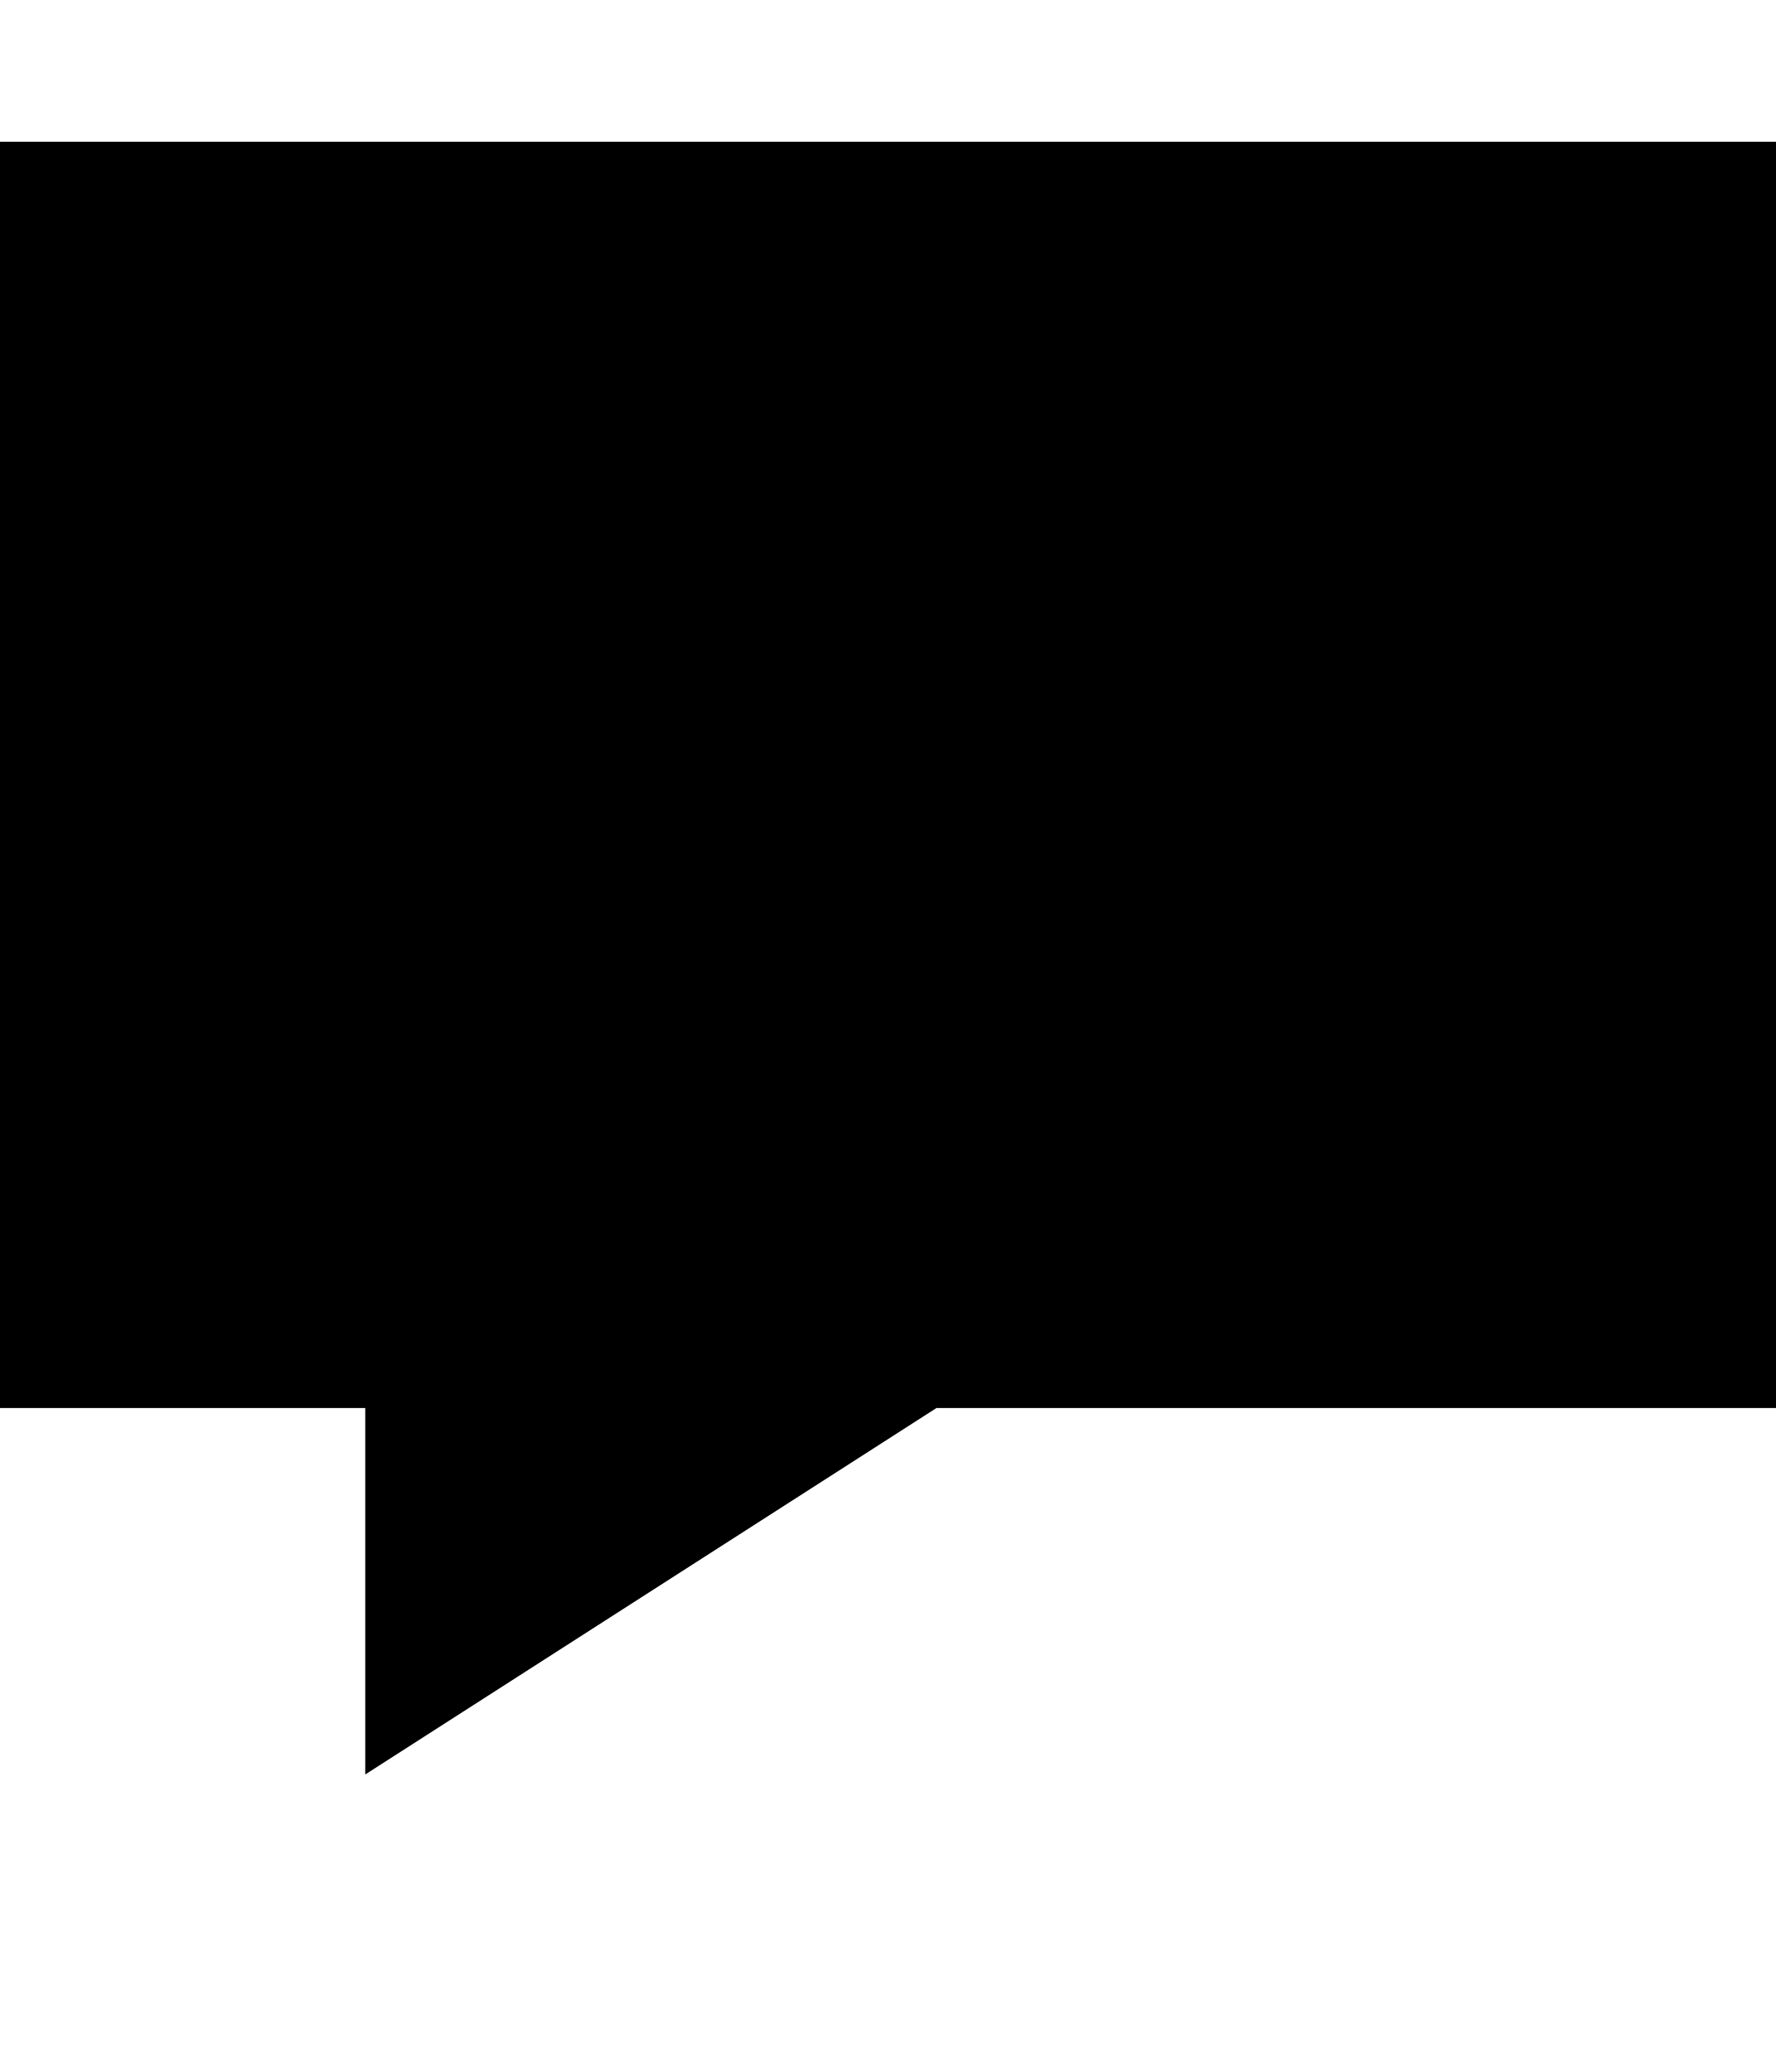
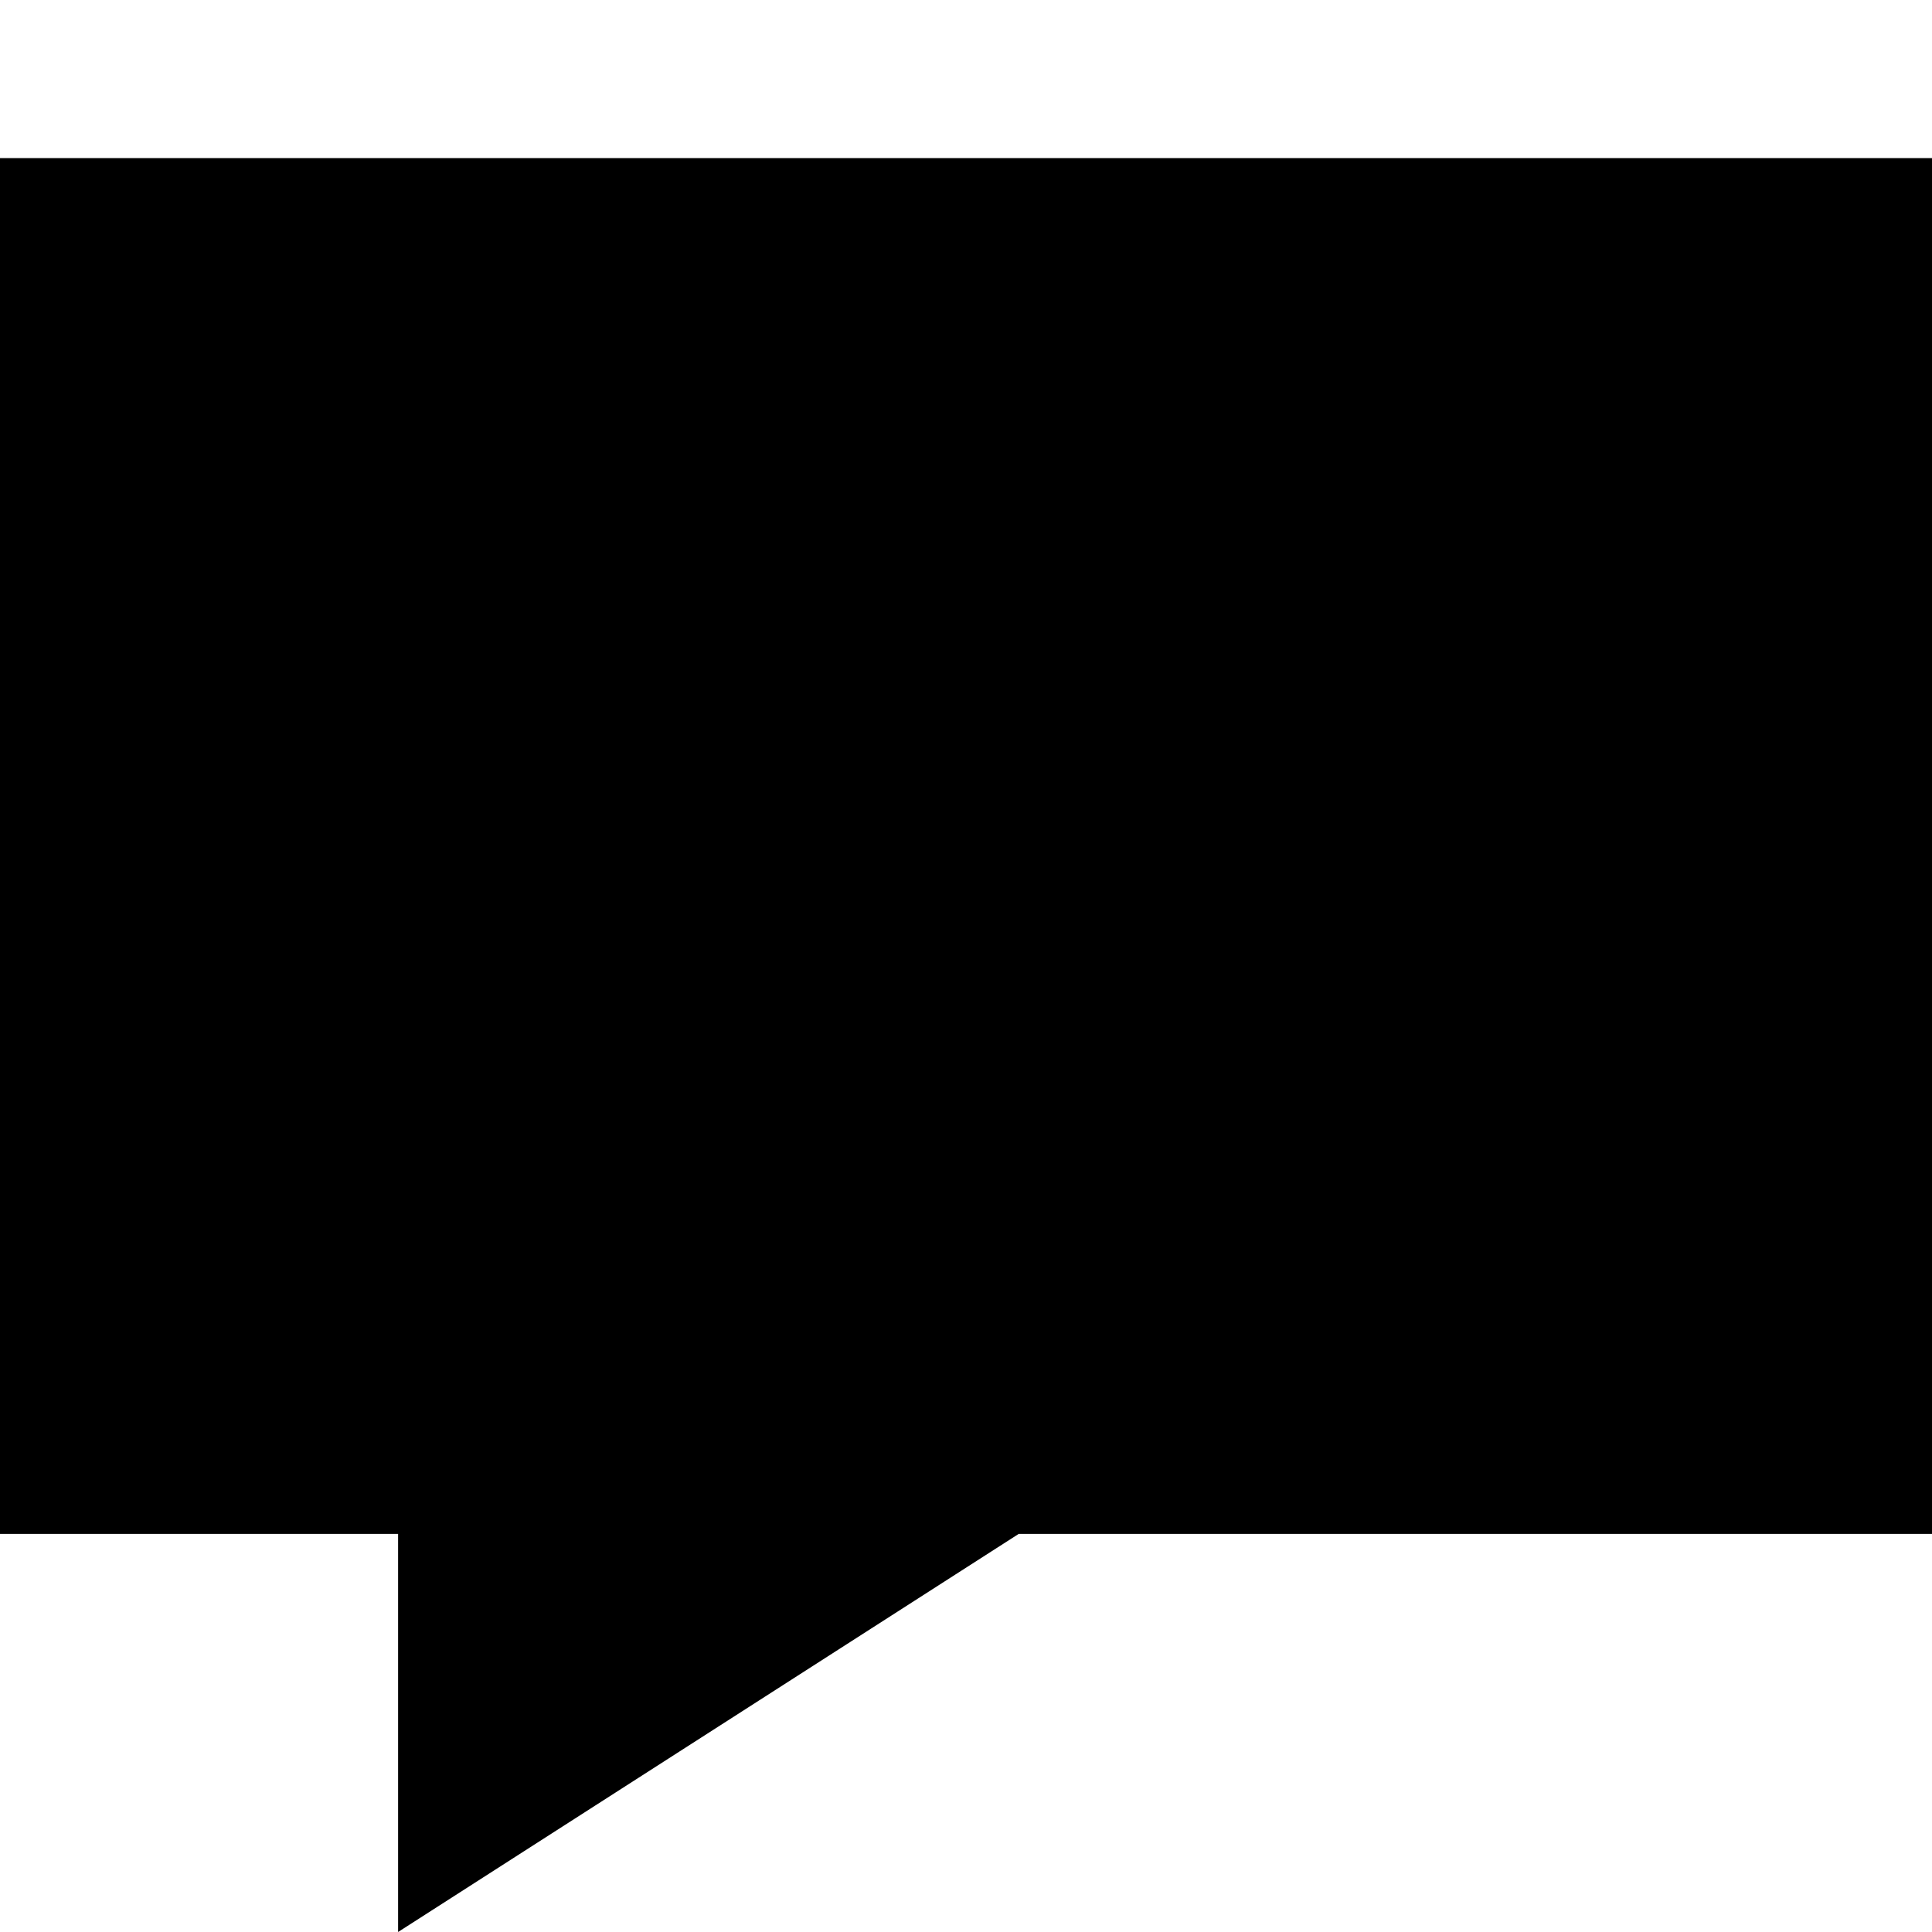
- <svg xmlns="http://www.w3.org/2000/svg" id="svg2" style="margin-top:9px;margin-left:10px;" version="1.1" data-tags="remove-circle, cancel, close, remove, delete" height="896" width="768" data-du="" viewBox="0 0 768 896">
+ <svg xmlns="http://www.w3.org/2000/svg" id="svg2" version="1.1" data-tags="remove-circle, cancel, close, remove, delete" height="1200" width="1200" data-du="" viewBox="0 0 1200 1200">
  <defs id="defs32" />
-   <path d="m -0.5,61.276 0,547.603 158.456,0 0,158.456 247.024,-158.456 363.52,0 0,-547.603 -769,0 z" id="path4706" />
+   <path d="m 2.395e-6,98.218 0,854.516 247.266,0 0,247.266 385.474,-247.266 567.261,0 0,-854.516 -1200,0 z" id="path4706" />
</svg>
